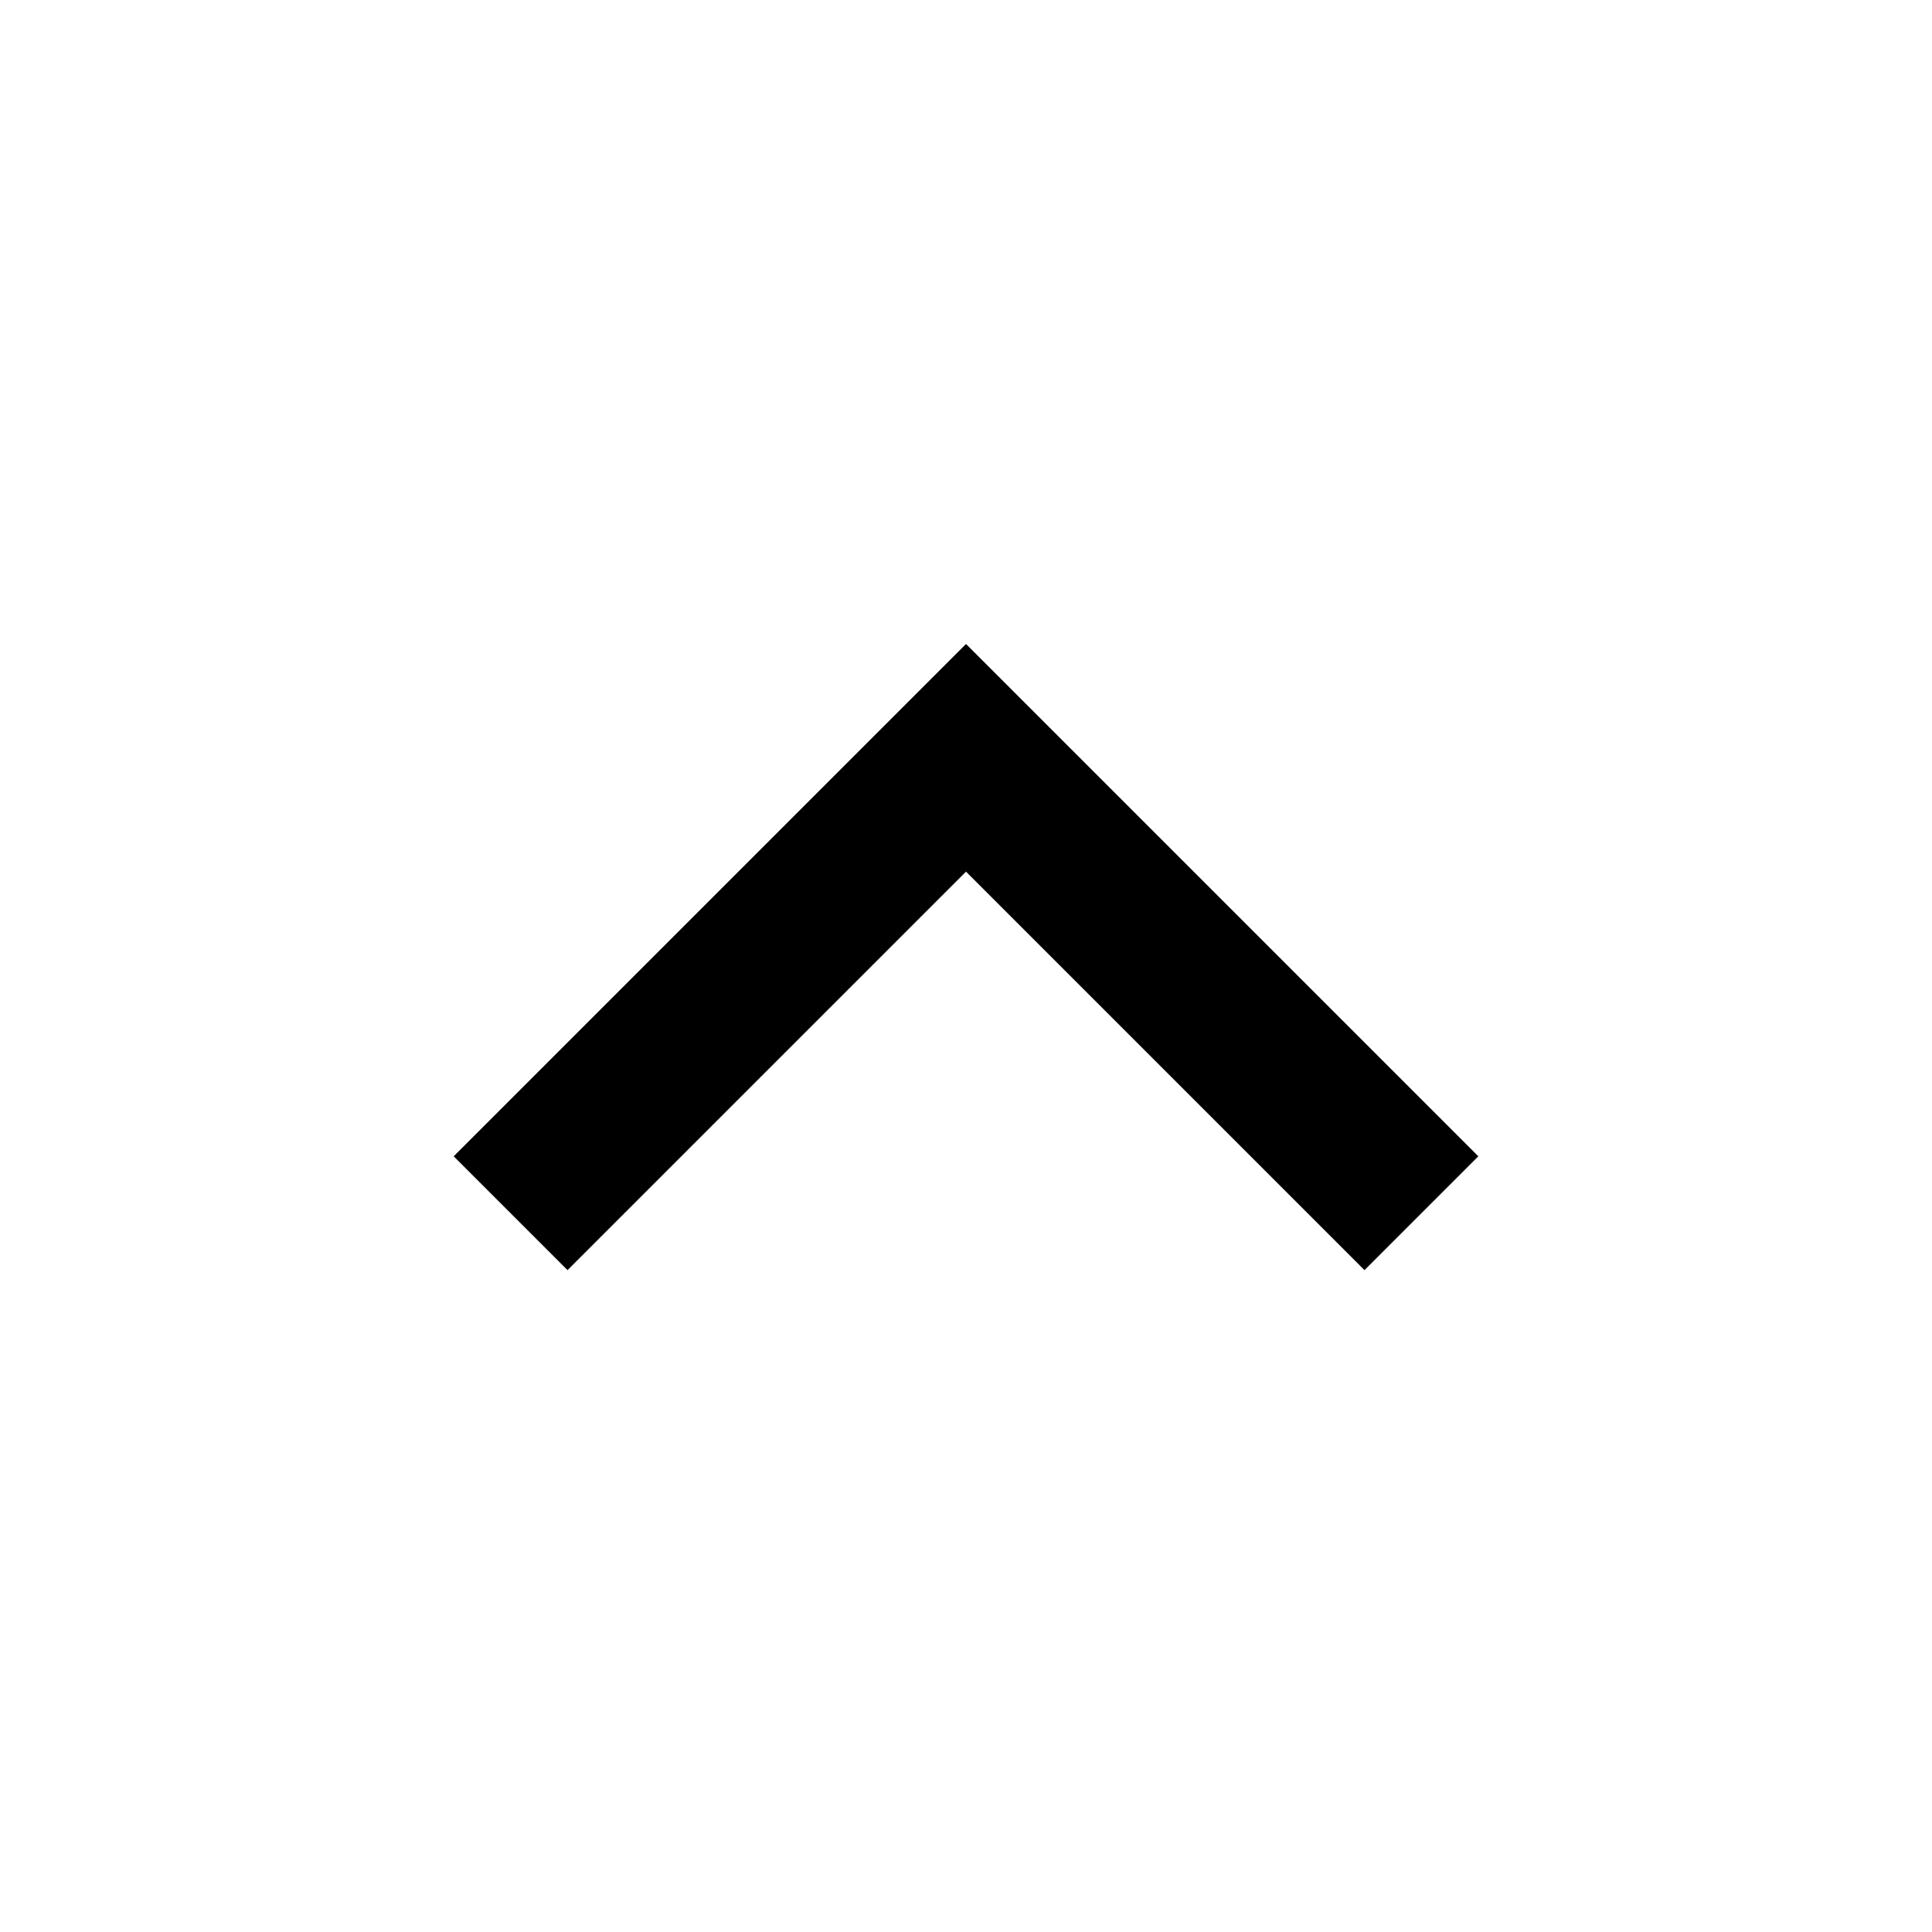
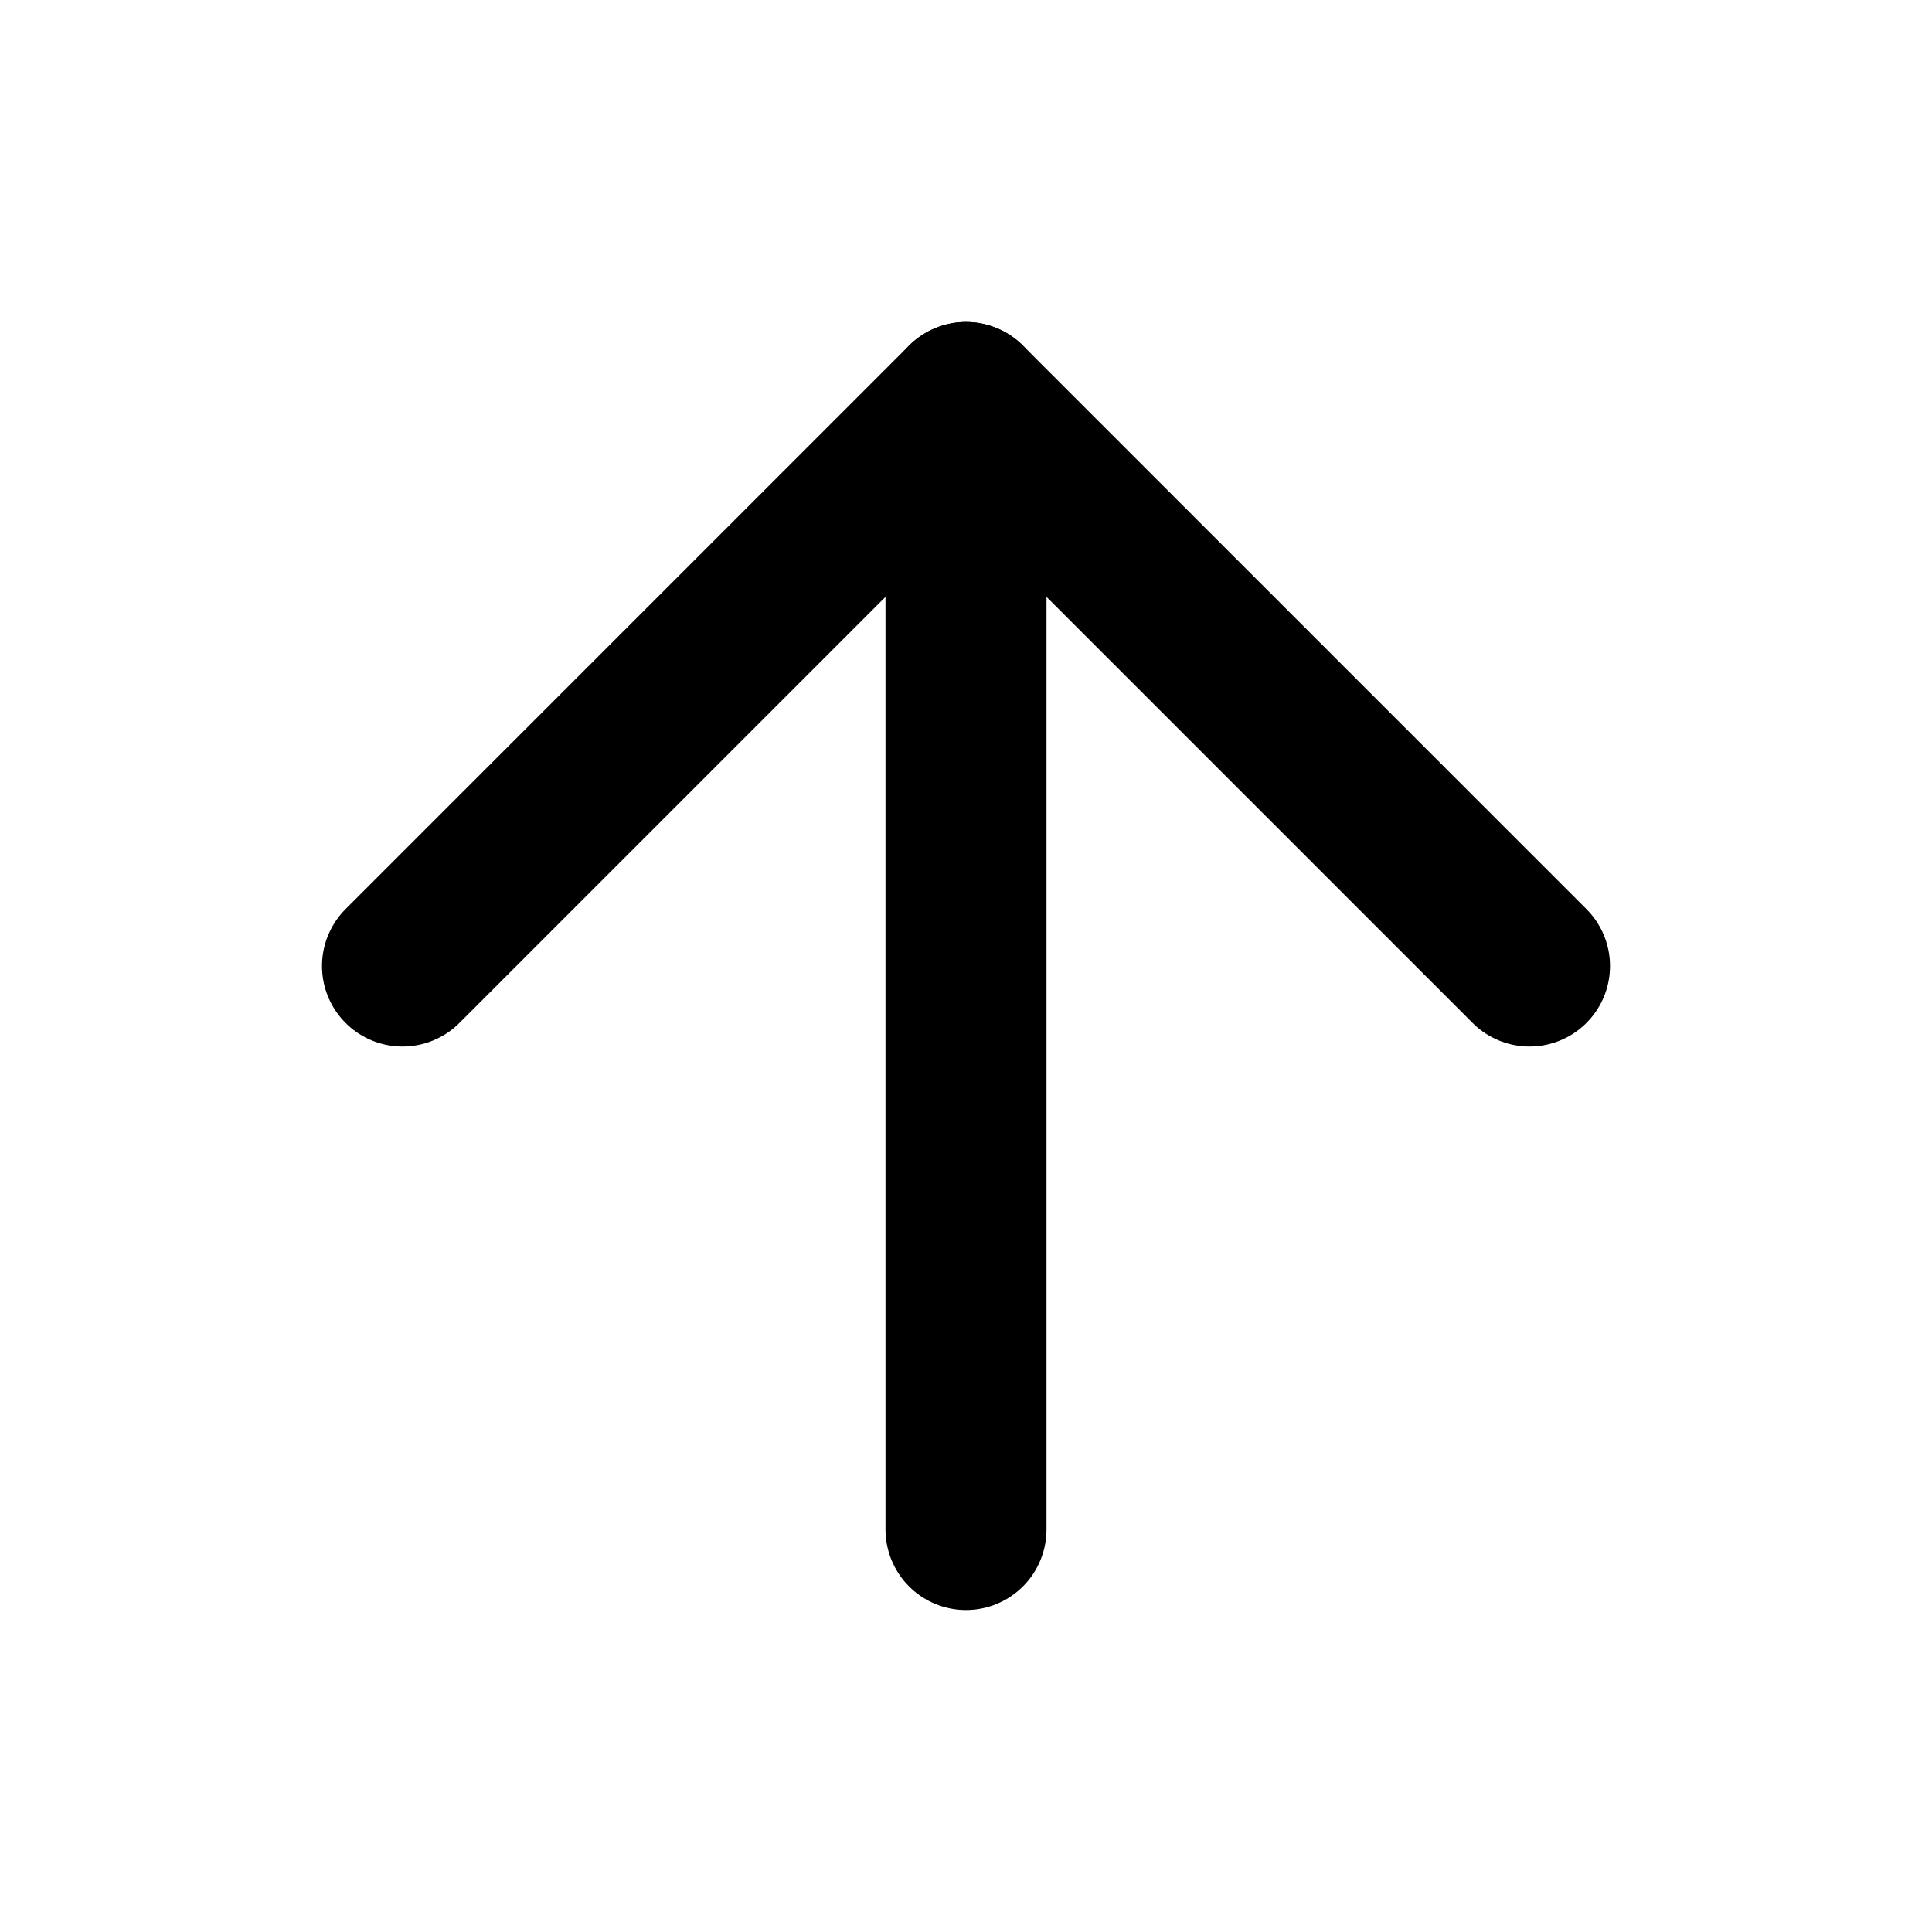
- <svg xmlns="http://www.w3.org/2000/svg" viewBox="0 0 24 24" width="24" height="24">
-   <path d="M12 10.828L7.05 15.778L5.636 14.364L12 8L18.364 14.364L16.95 15.778L12 10.828Z" fill="currentColor" />
+ <svg xmlns="http://www.w3.org/2000/svg" width="16" height="16" viewBox="0 0 24 24" fill="none" stroke="currentColor" stroke-width="2" stroke-linecap="round" stroke-linejoin="round" class="feather feather-arrow-up">
+   <line x1="12" y1="19" x2="12" y2="5" />
+   <polyline points="5 12 12 5 19 12" />
</svg>
